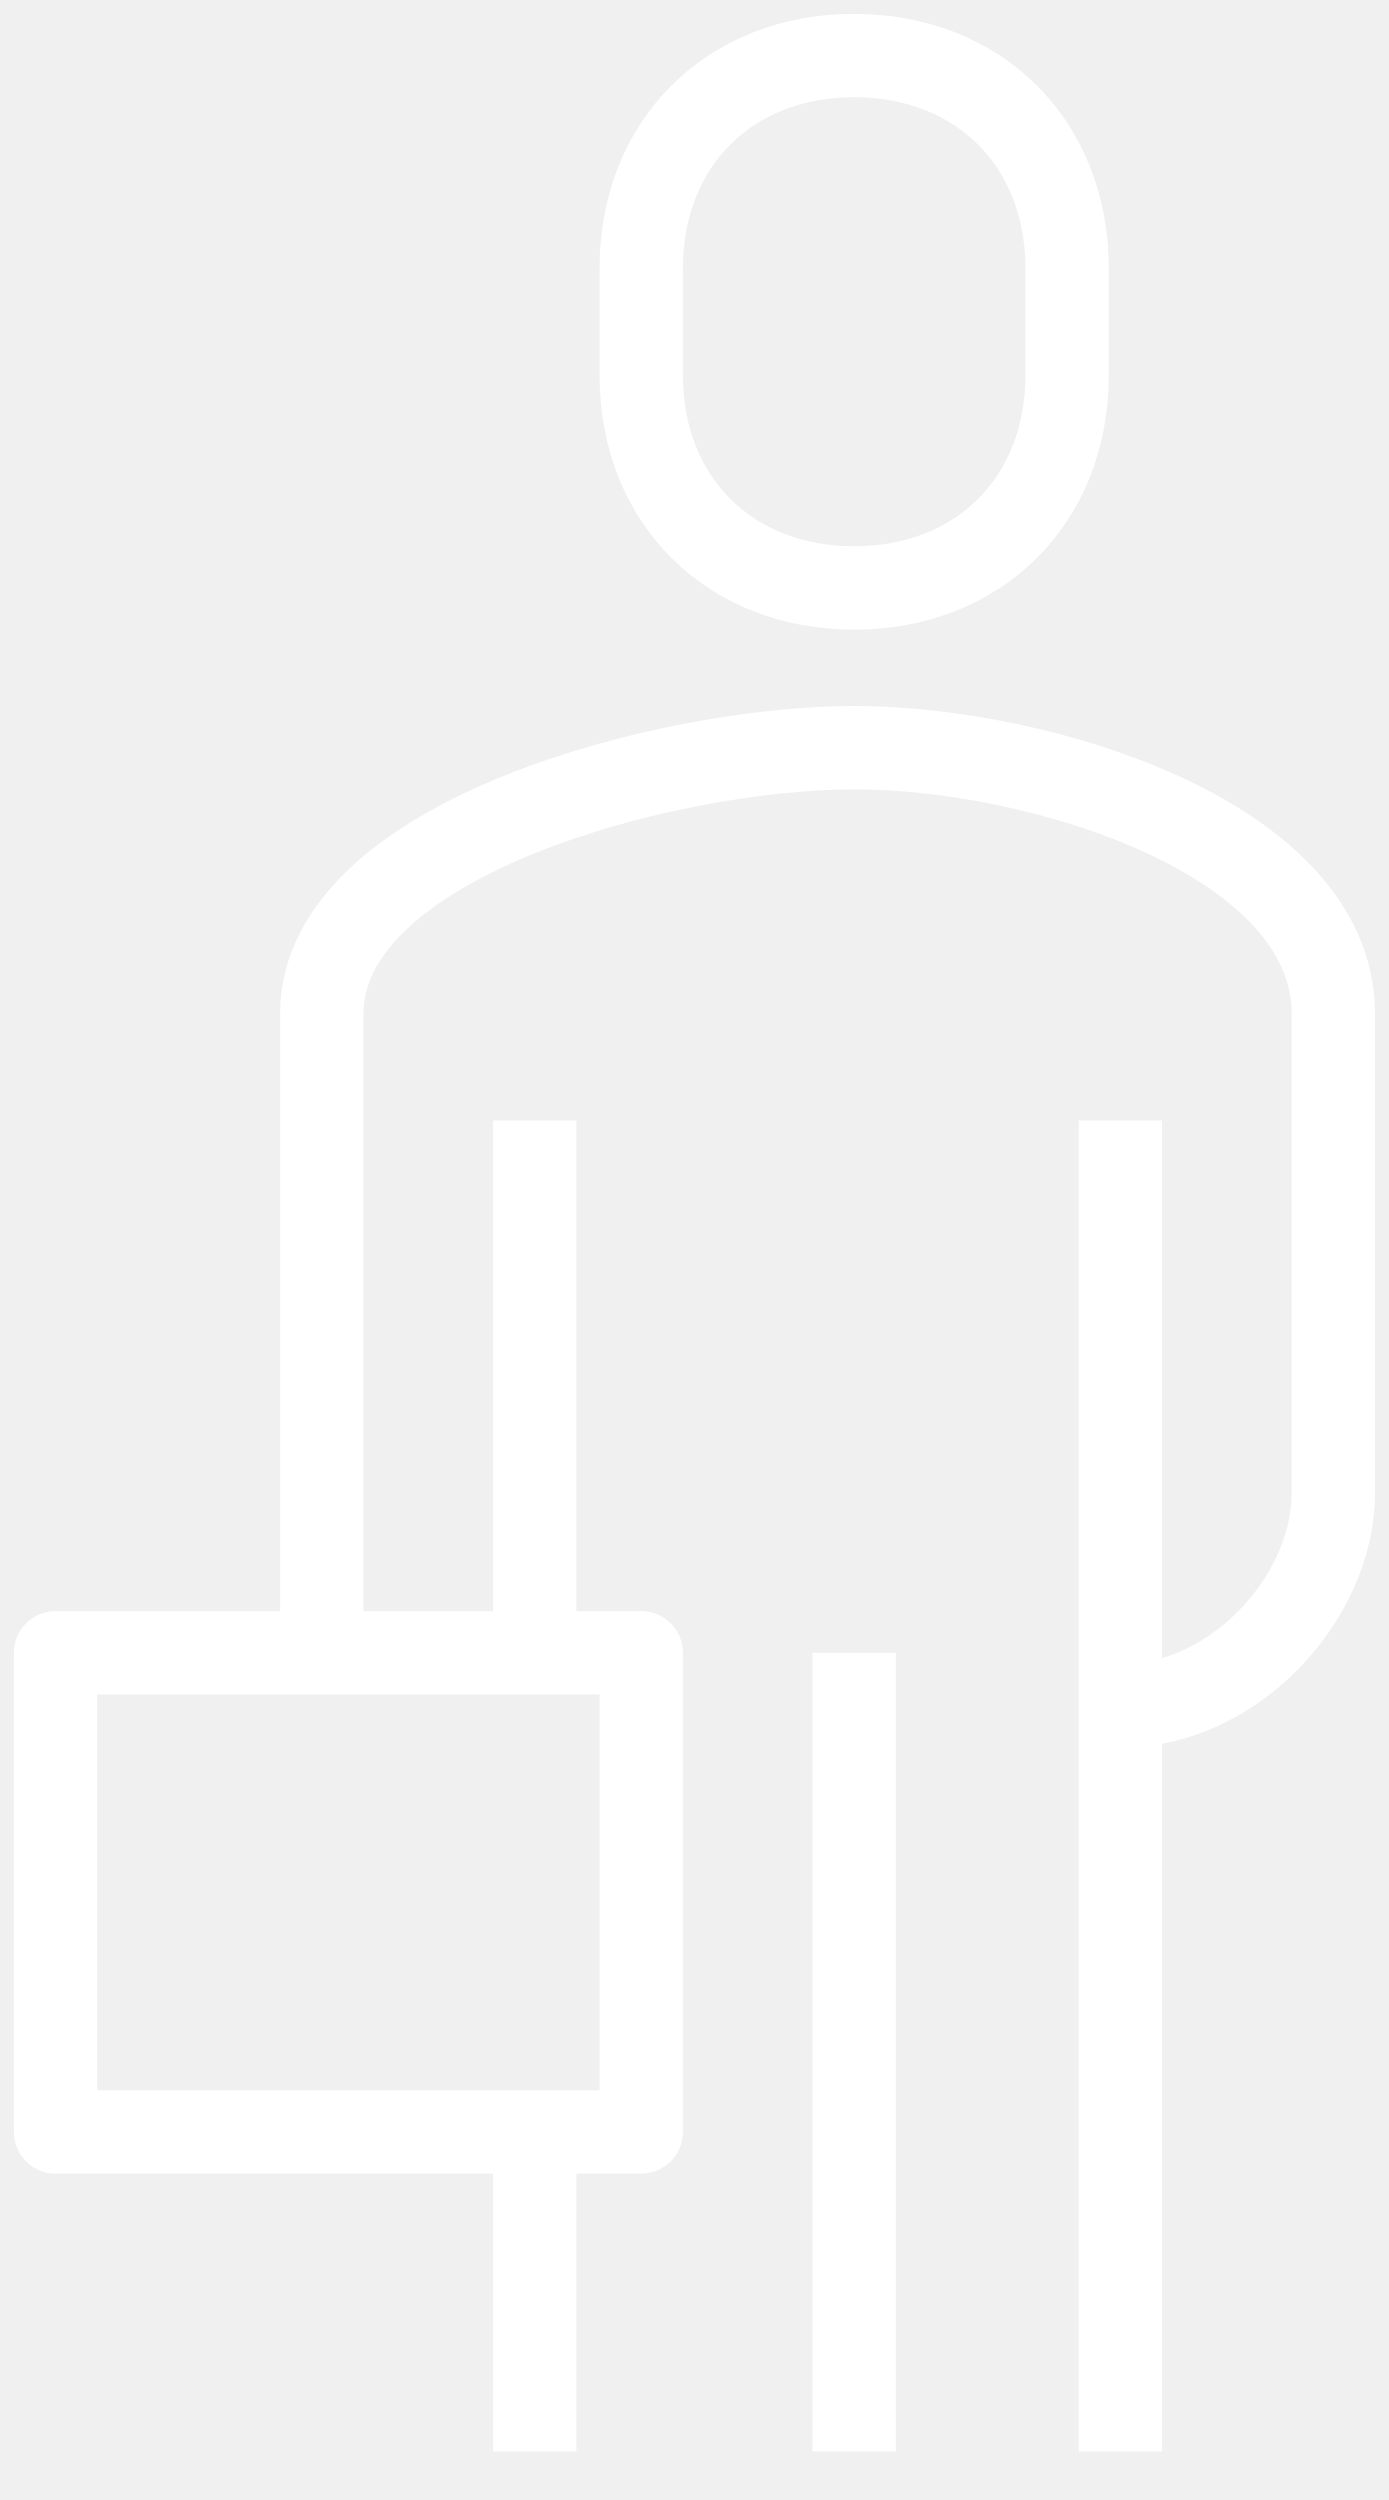
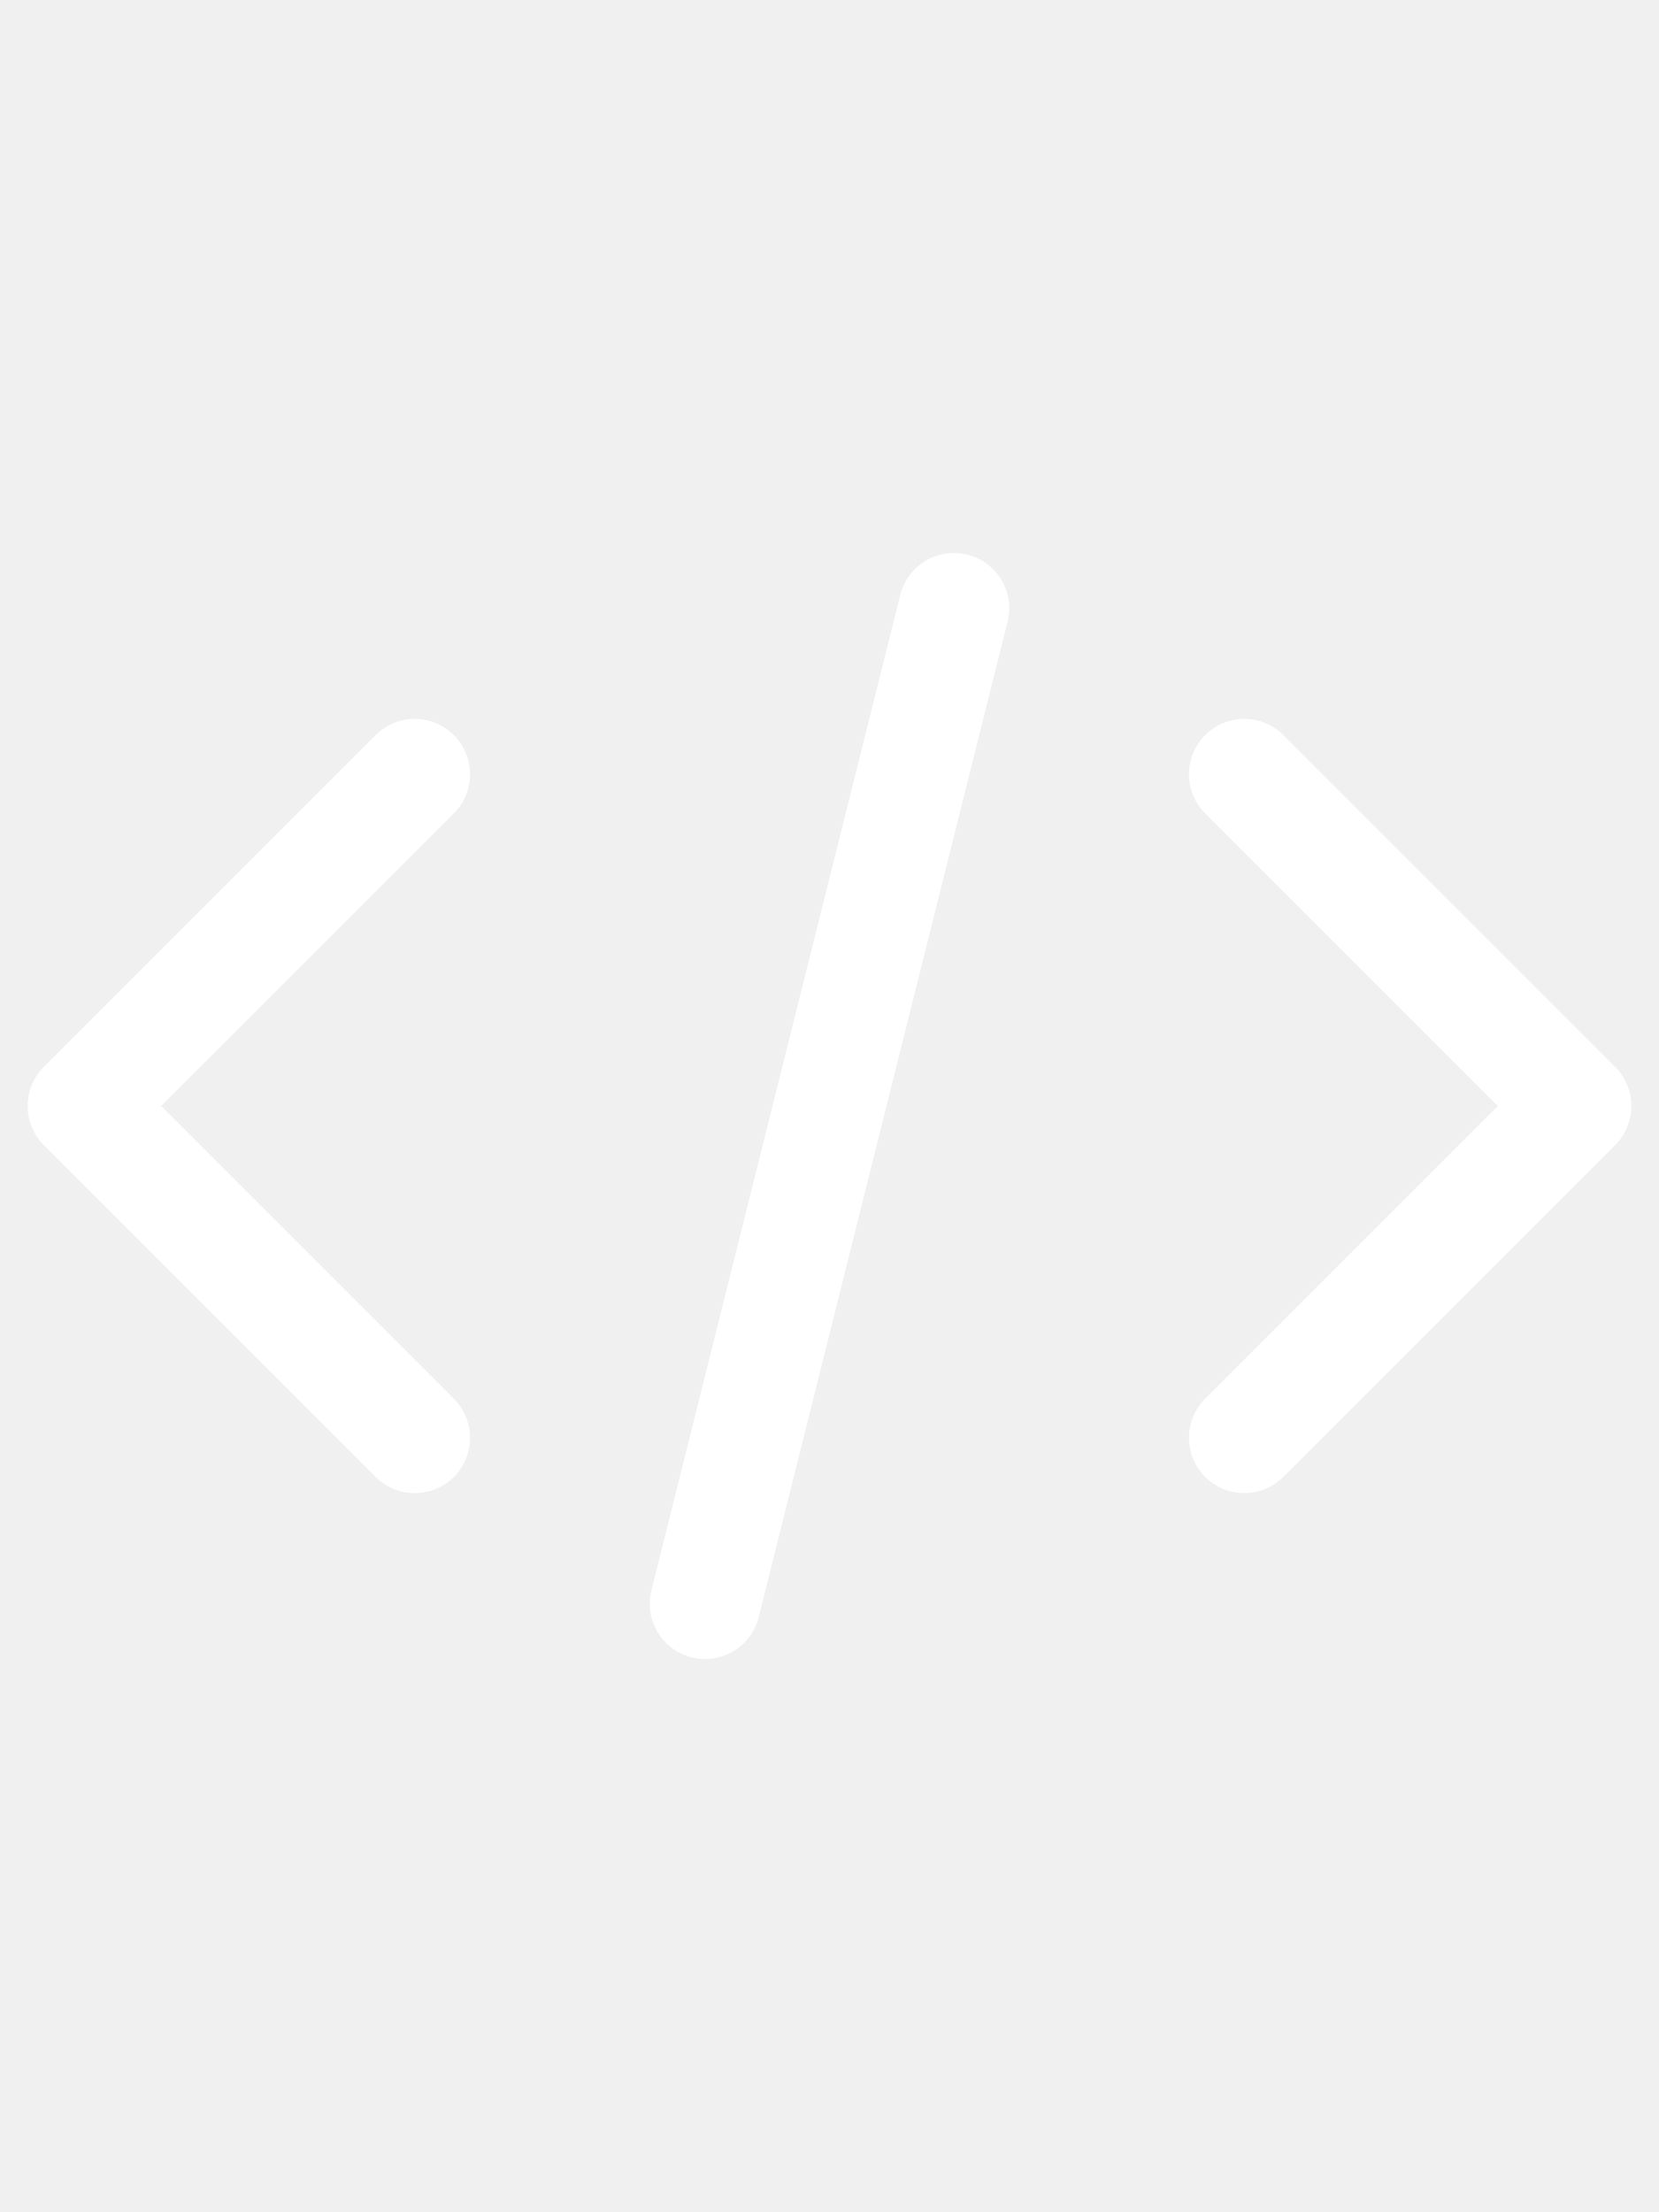
- <svg xmlns="http://www.w3.org/2000/svg" width="25" height="45" viewBox="0 0 25 45" fill="none">
-   <path d="M20.167 30.708C22.238 30.708 24 28.739 24 26.875V18.25C24 15.084 18.704 13.458 15.375 13.458C12.046 13.458 5.792 15.084 5.792 18.25V29.75M20.167 44.125V20.167M9.625 20.167V29.75M9.625 38.375V44.125M15.375 29.75V44.125M15.375 10.583C17.609 10.583 19.208 9.018 19.208 6.75V4.833C19.208 2.566 17.609 1 15.375 1C13.141 1 11.542 2.566 11.542 4.833V6.75C11.542 9.018 13.141 10.583 15.375 10.583ZM1 29.75H11.542V38.375H1V29.75Z" stroke="white" stroke-width="1.5" stroke-linejoin="round" />
+ <svg xmlns="http://www.w3.org/2000/svg" width="30" height="40" viewBox="0 0 30 40" fill="none">
+   <g clip-path="url(#clip0_842_5396)">
+     <g clip-path="url(#clip1_842_5396)">
+       <path d="M7.5 14L1.5 20L7.5 26" stroke="white" stroke-width="2" stroke-linecap="round" stroke-linejoin="round" />
+       <path d="M12.75 29L17.25 11" stroke="white" stroke-width="2" stroke-linecap="round" />
+       <path d="M22.5 14L28.5 20L22.5 26" stroke="white" stroke-width="2" stroke-linecap="round" stroke-linejoin="round" />
+     </g>
+   </g>
+   <defs>
+     <clipPath id="clip0_842_5396">
+       <rect width="30" height="39" fill="white" transform="translate(0 0.5)" />
+     </clipPath>
+     <clipPath id="clip1_842_5396">
+       <rect width="30" height="39" fill="white" transform="translate(0 0.5)" />
+     </clipPath>
+   </defs>
</svg>
